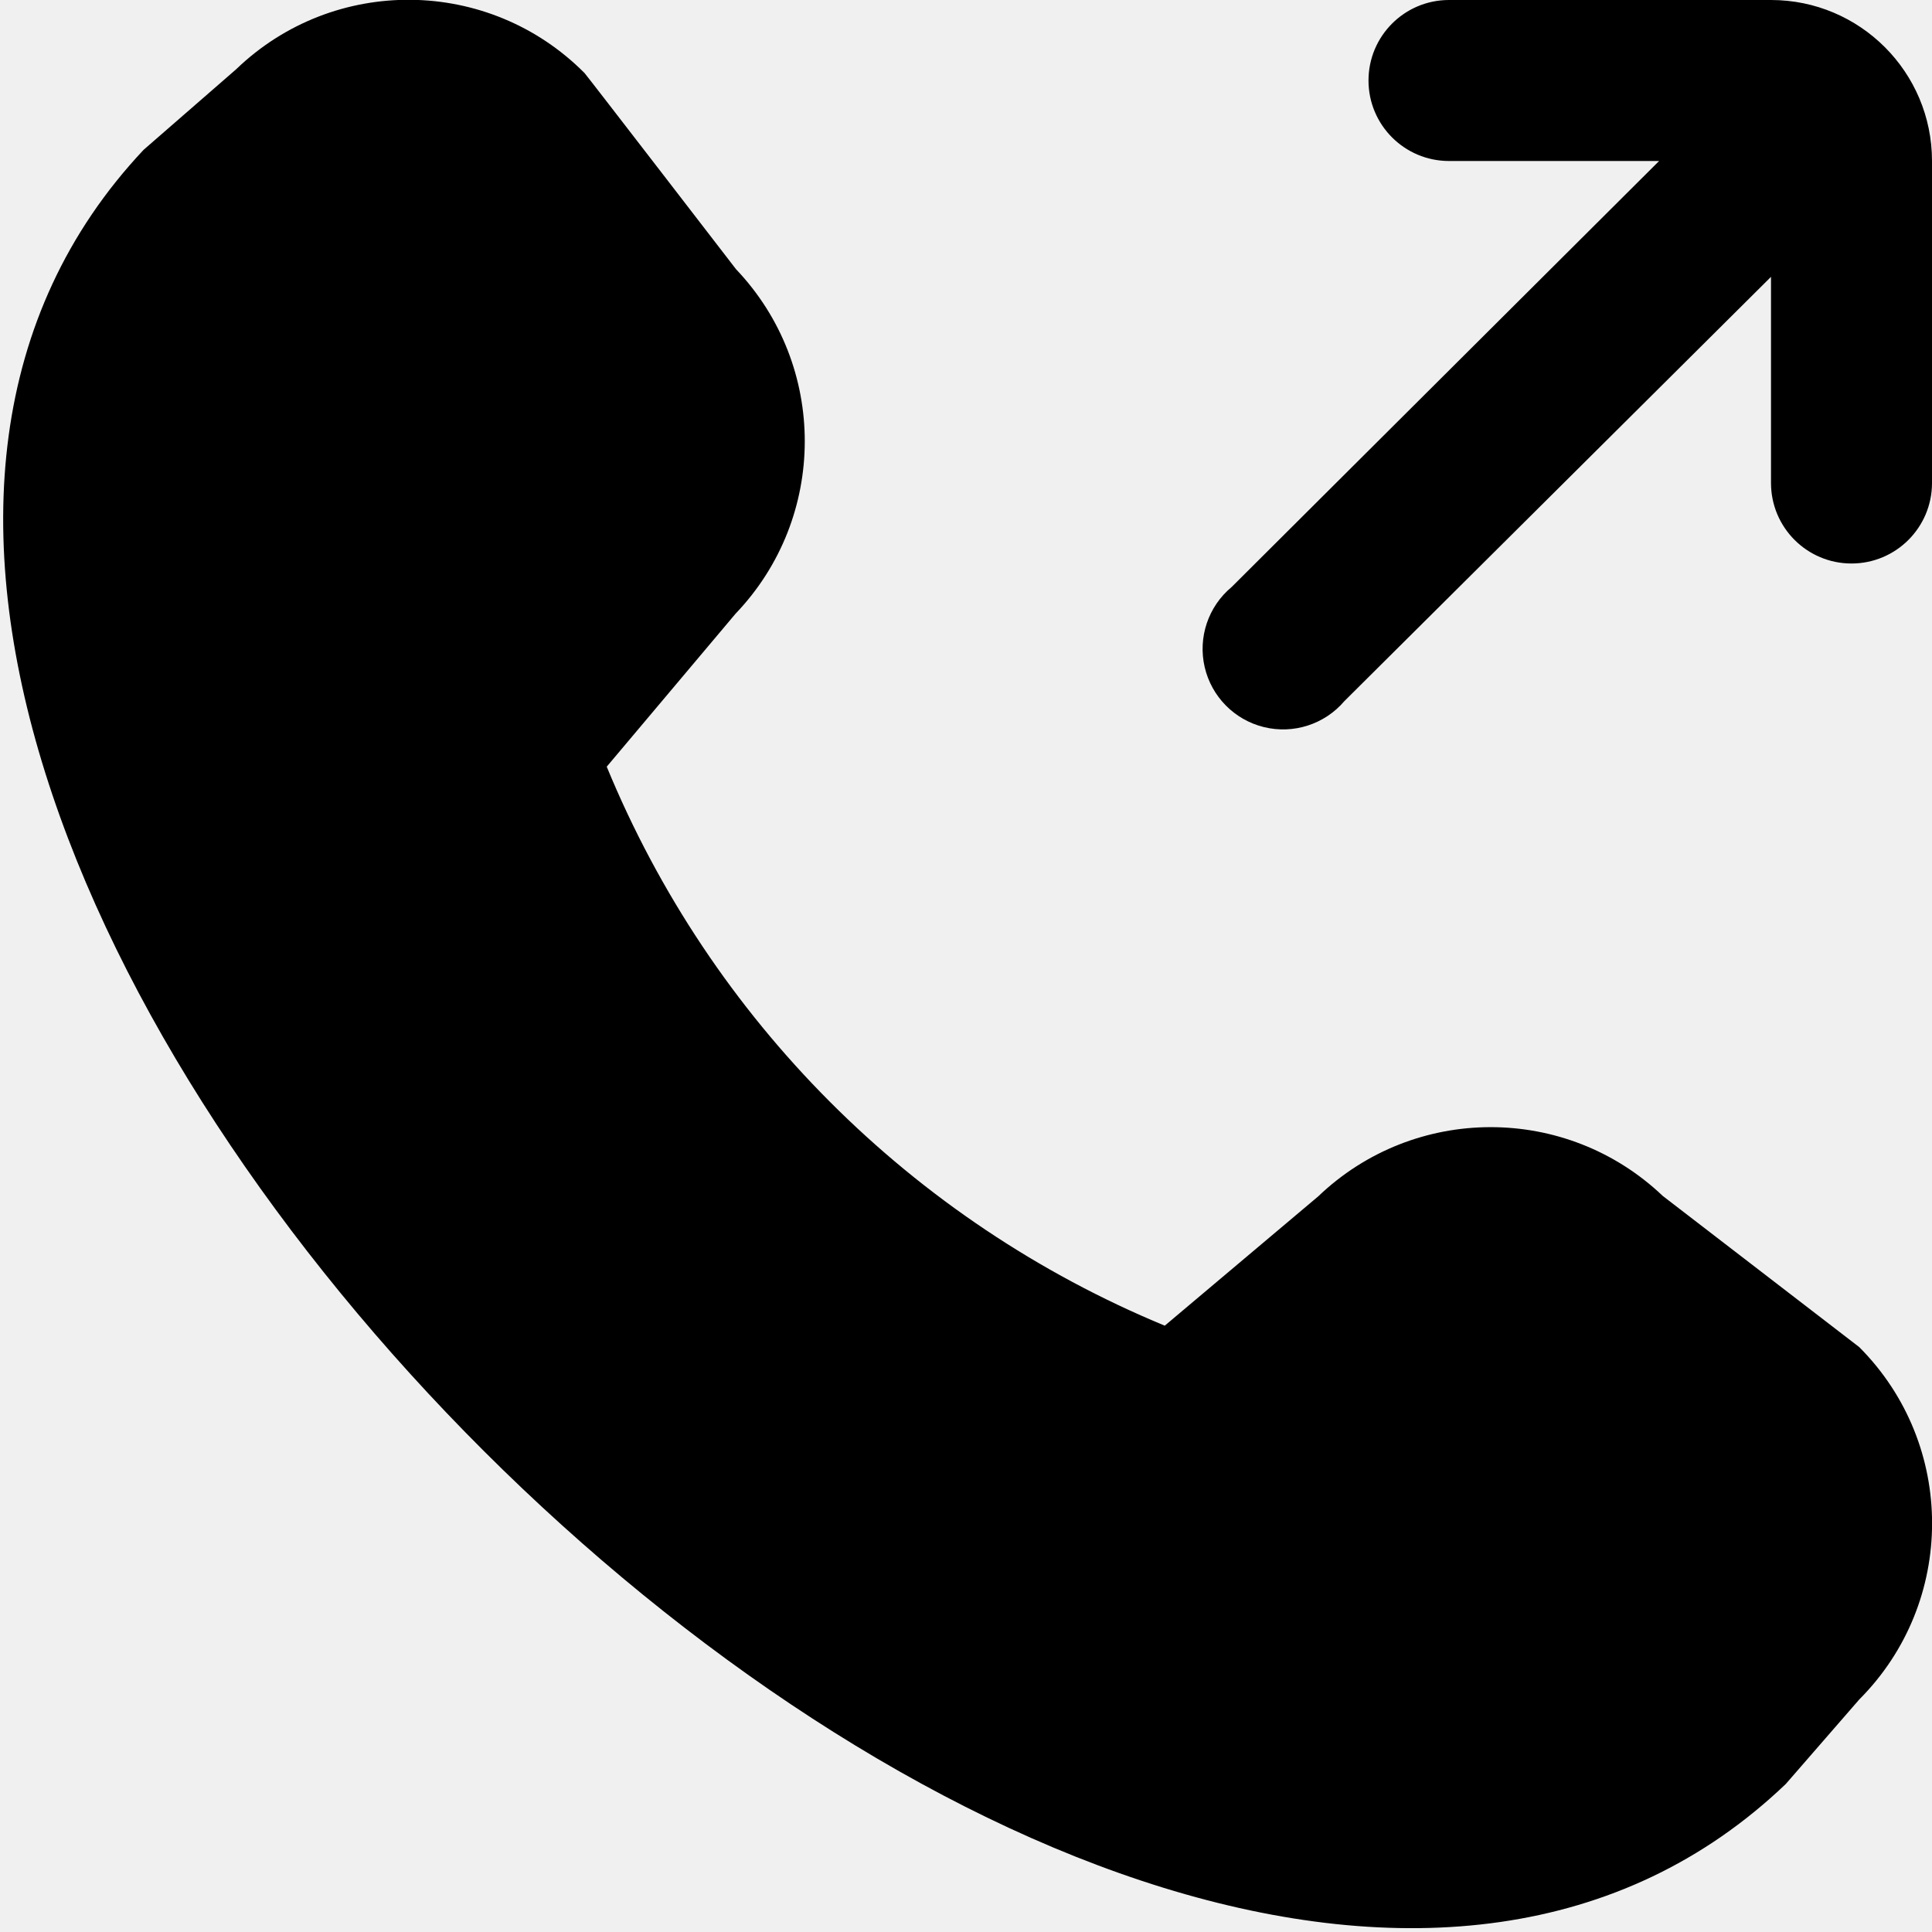
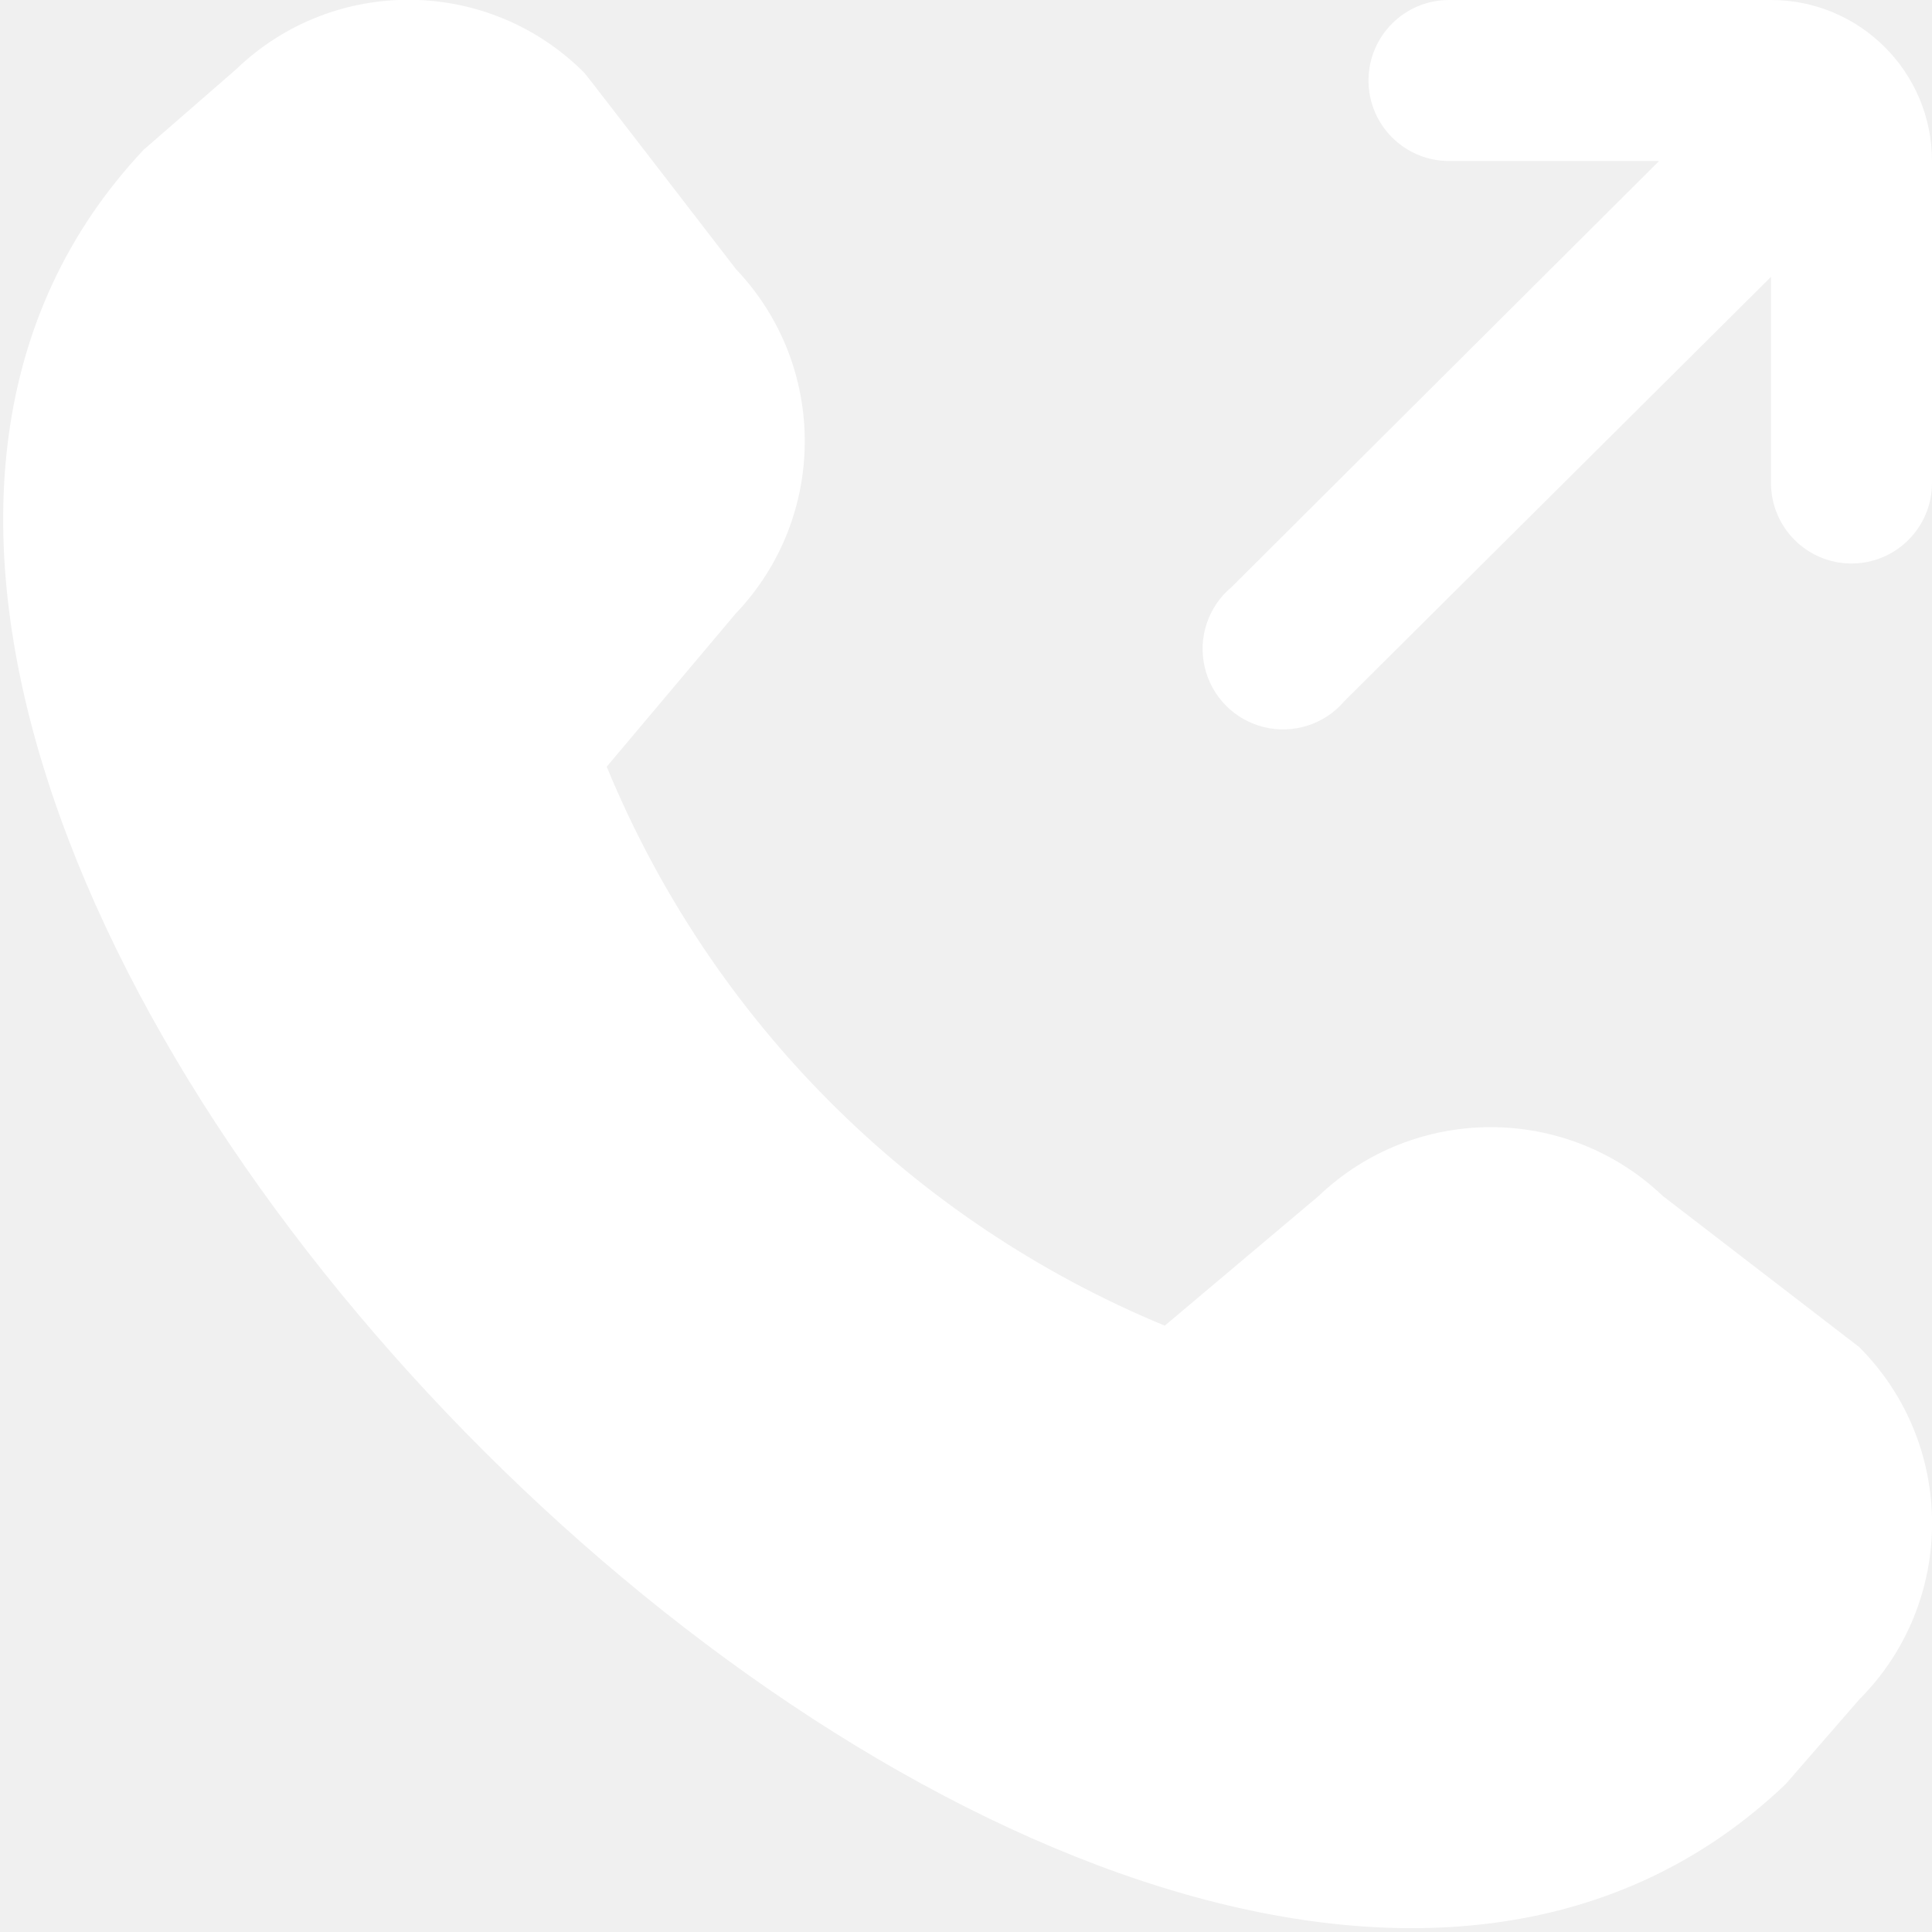
<svg xmlns="http://www.w3.org/2000/svg" id="Layer_1" data-name="Layer 1" viewBox="0 0 24 24" width="512" height="512">
-   <path d="M24,2V6a1,1,0,0,1-2,0V3.439L16.7,8.71A1,1,0,1,1,15.3,7.292L20.61,2H18a1,1,0,0,1,0-2h4A2,2,0,0,1,24,2ZM20.655,14.856a3.1,3.1,0,0,0-4.28.006l-1.906,1.606A12.781,12.781,0,0,1,7.537,9.524l1.6-1.9a3.1,3.1,0,0,0,.006-4.28S7.291.939,7.261.907A3.085,3.085,0,0,0,2.933.861l-1.149,1c-7.72,8.209,12.2,28.138,20.4,20.3l.912-1.049a3.1,3.1,0,0,0,0-4.378C23.063,16.708,20.655,14.856,20.655,14.856Z" />
+   <path d="M24,2V6a1,1,0,0,1-2,0V3.439L16.7,8.71A1,1,0,1,1,15.3,7.292L20.61,2H18a1,1,0,0,1,0-2h4A2,2,0,0,1,24,2ZM20.655,14.856a3.1,3.1,0,0,0-4.28.006l-1.906,1.606A12.781,12.781,0,0,1,7.537,9.524l1.6-1.9a3.1,3.1,0,0,0,.006-4.28S7.291.939,7.261.907A3.085,3.085,0,0,0,2.933.861l-1.149,1c-7.72,8.209,12.2,28.138,20.4,20.3l.912-1.049a3.1,3.1,0,0,0,0-4.378C23.063,16.708,20.655,14.856,20.655,14.856Z" fill="#fff" />
</svg>
